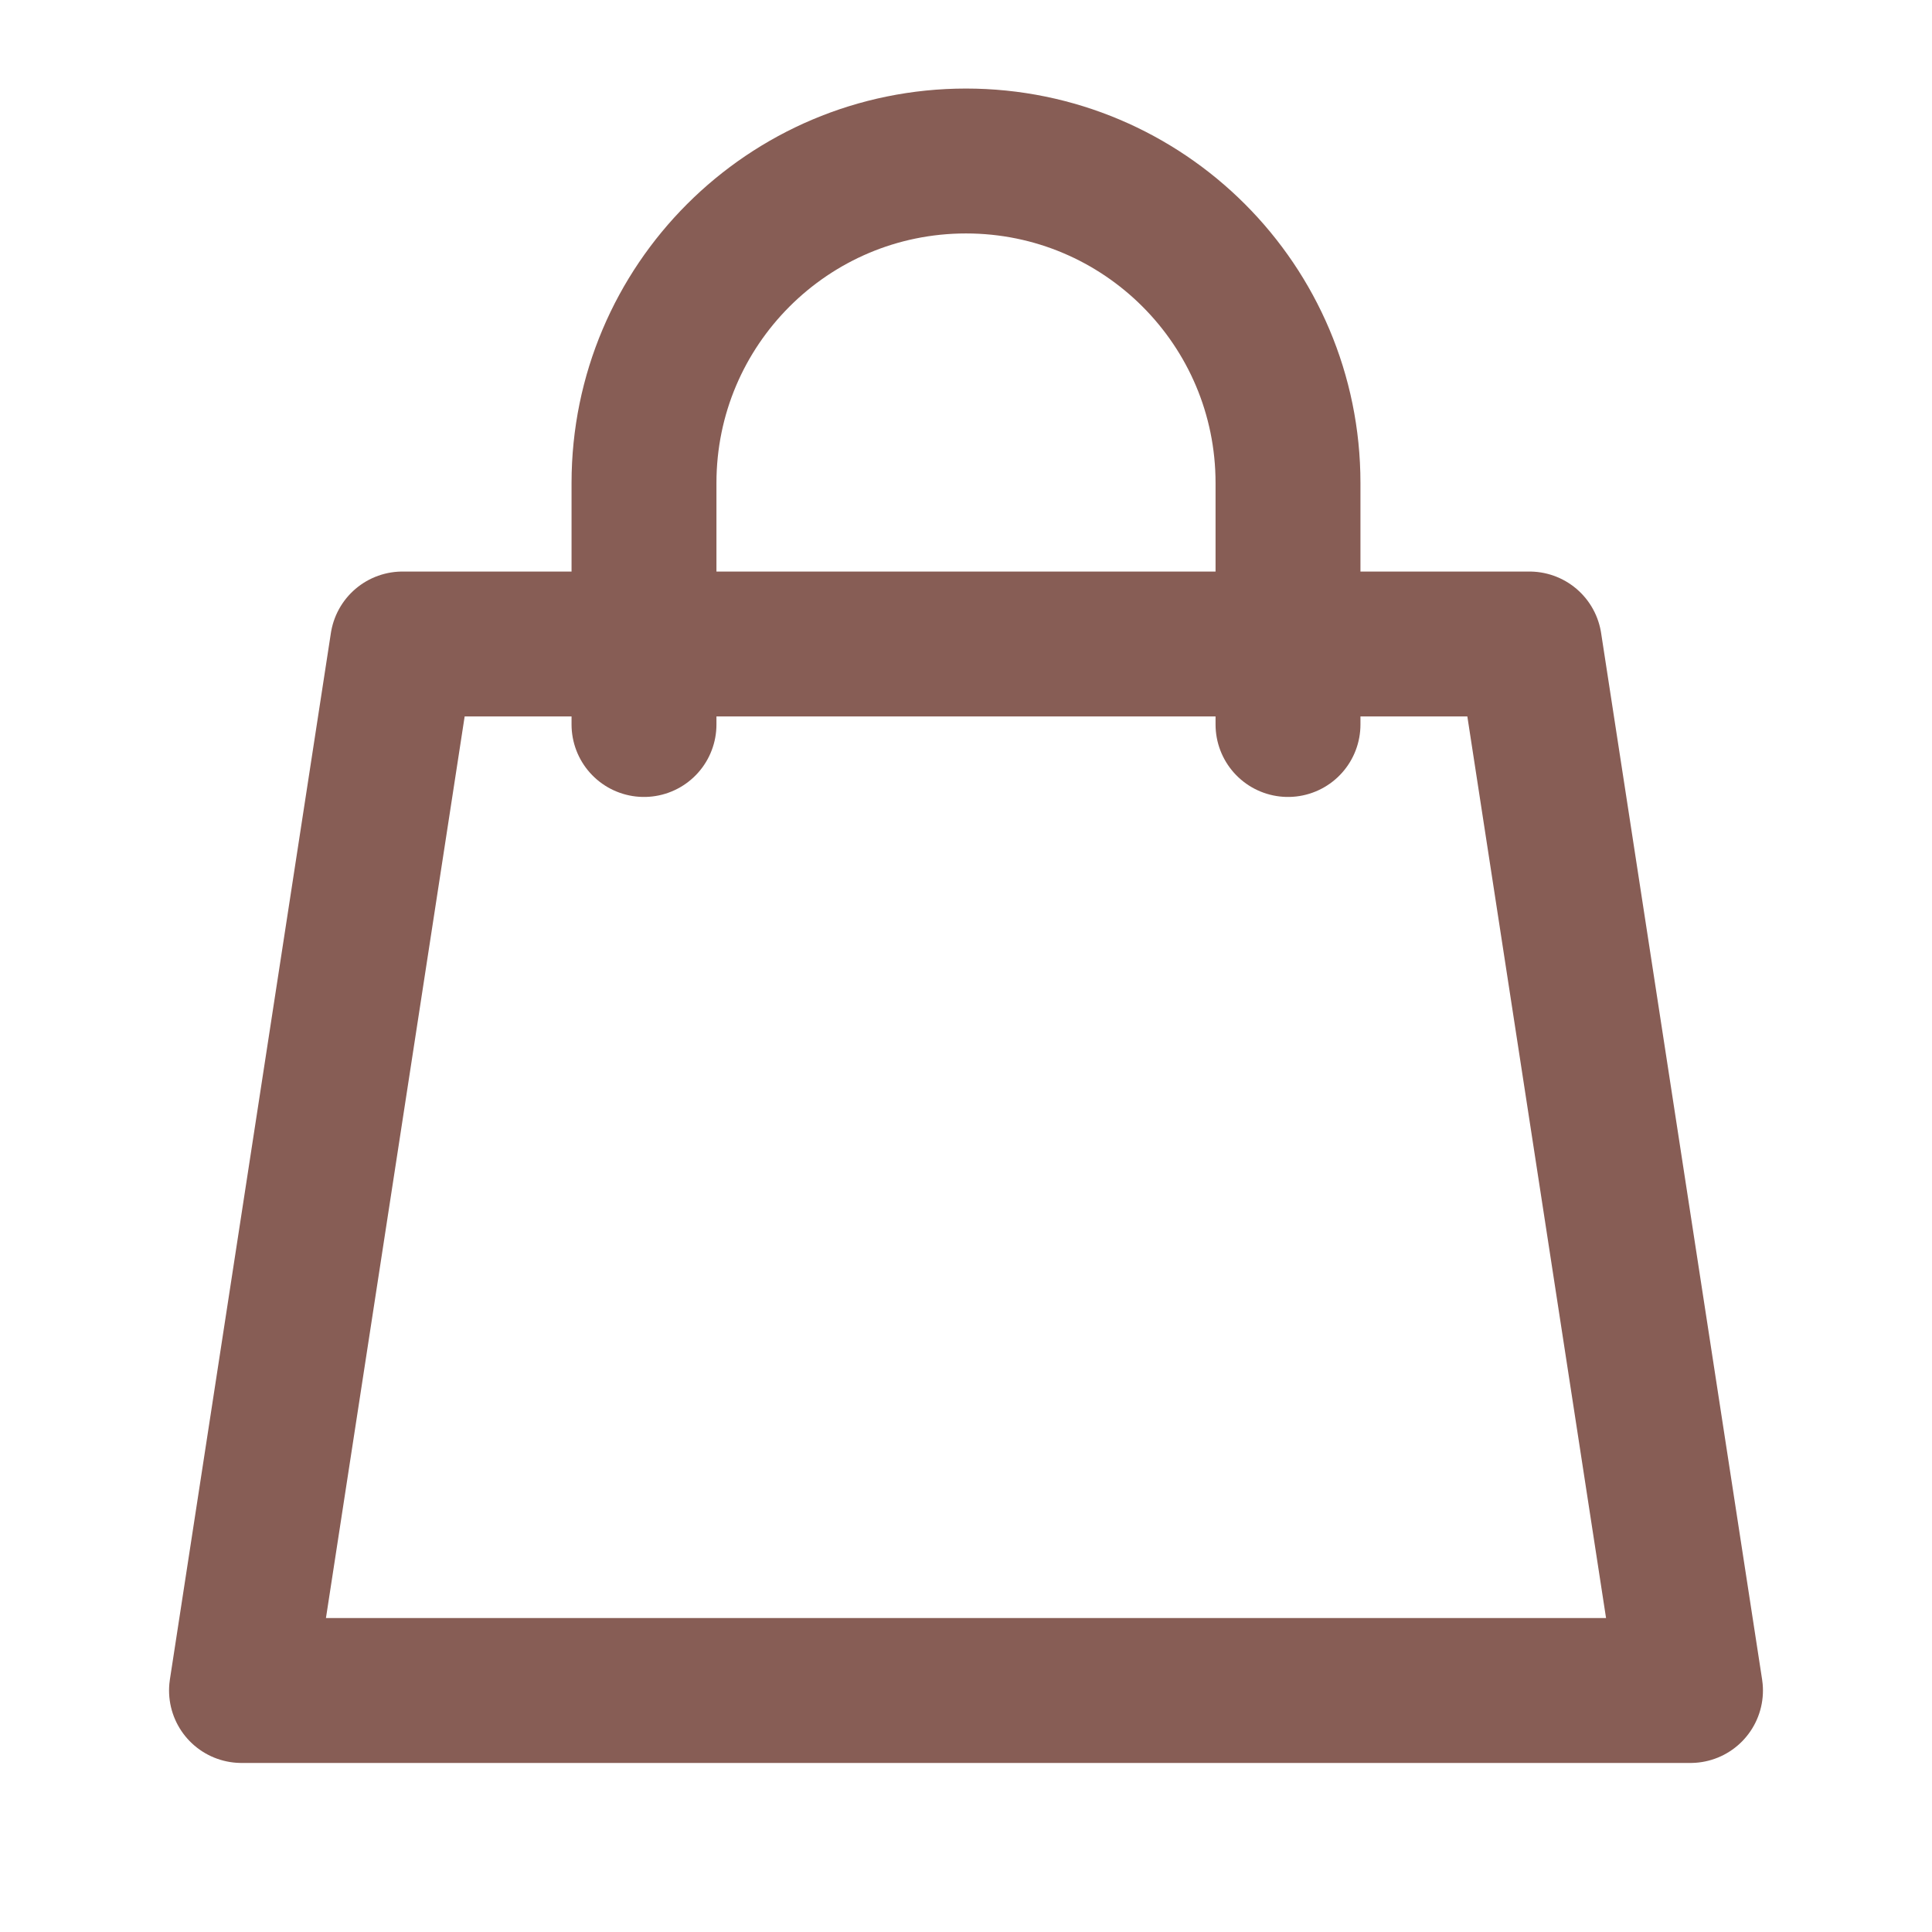
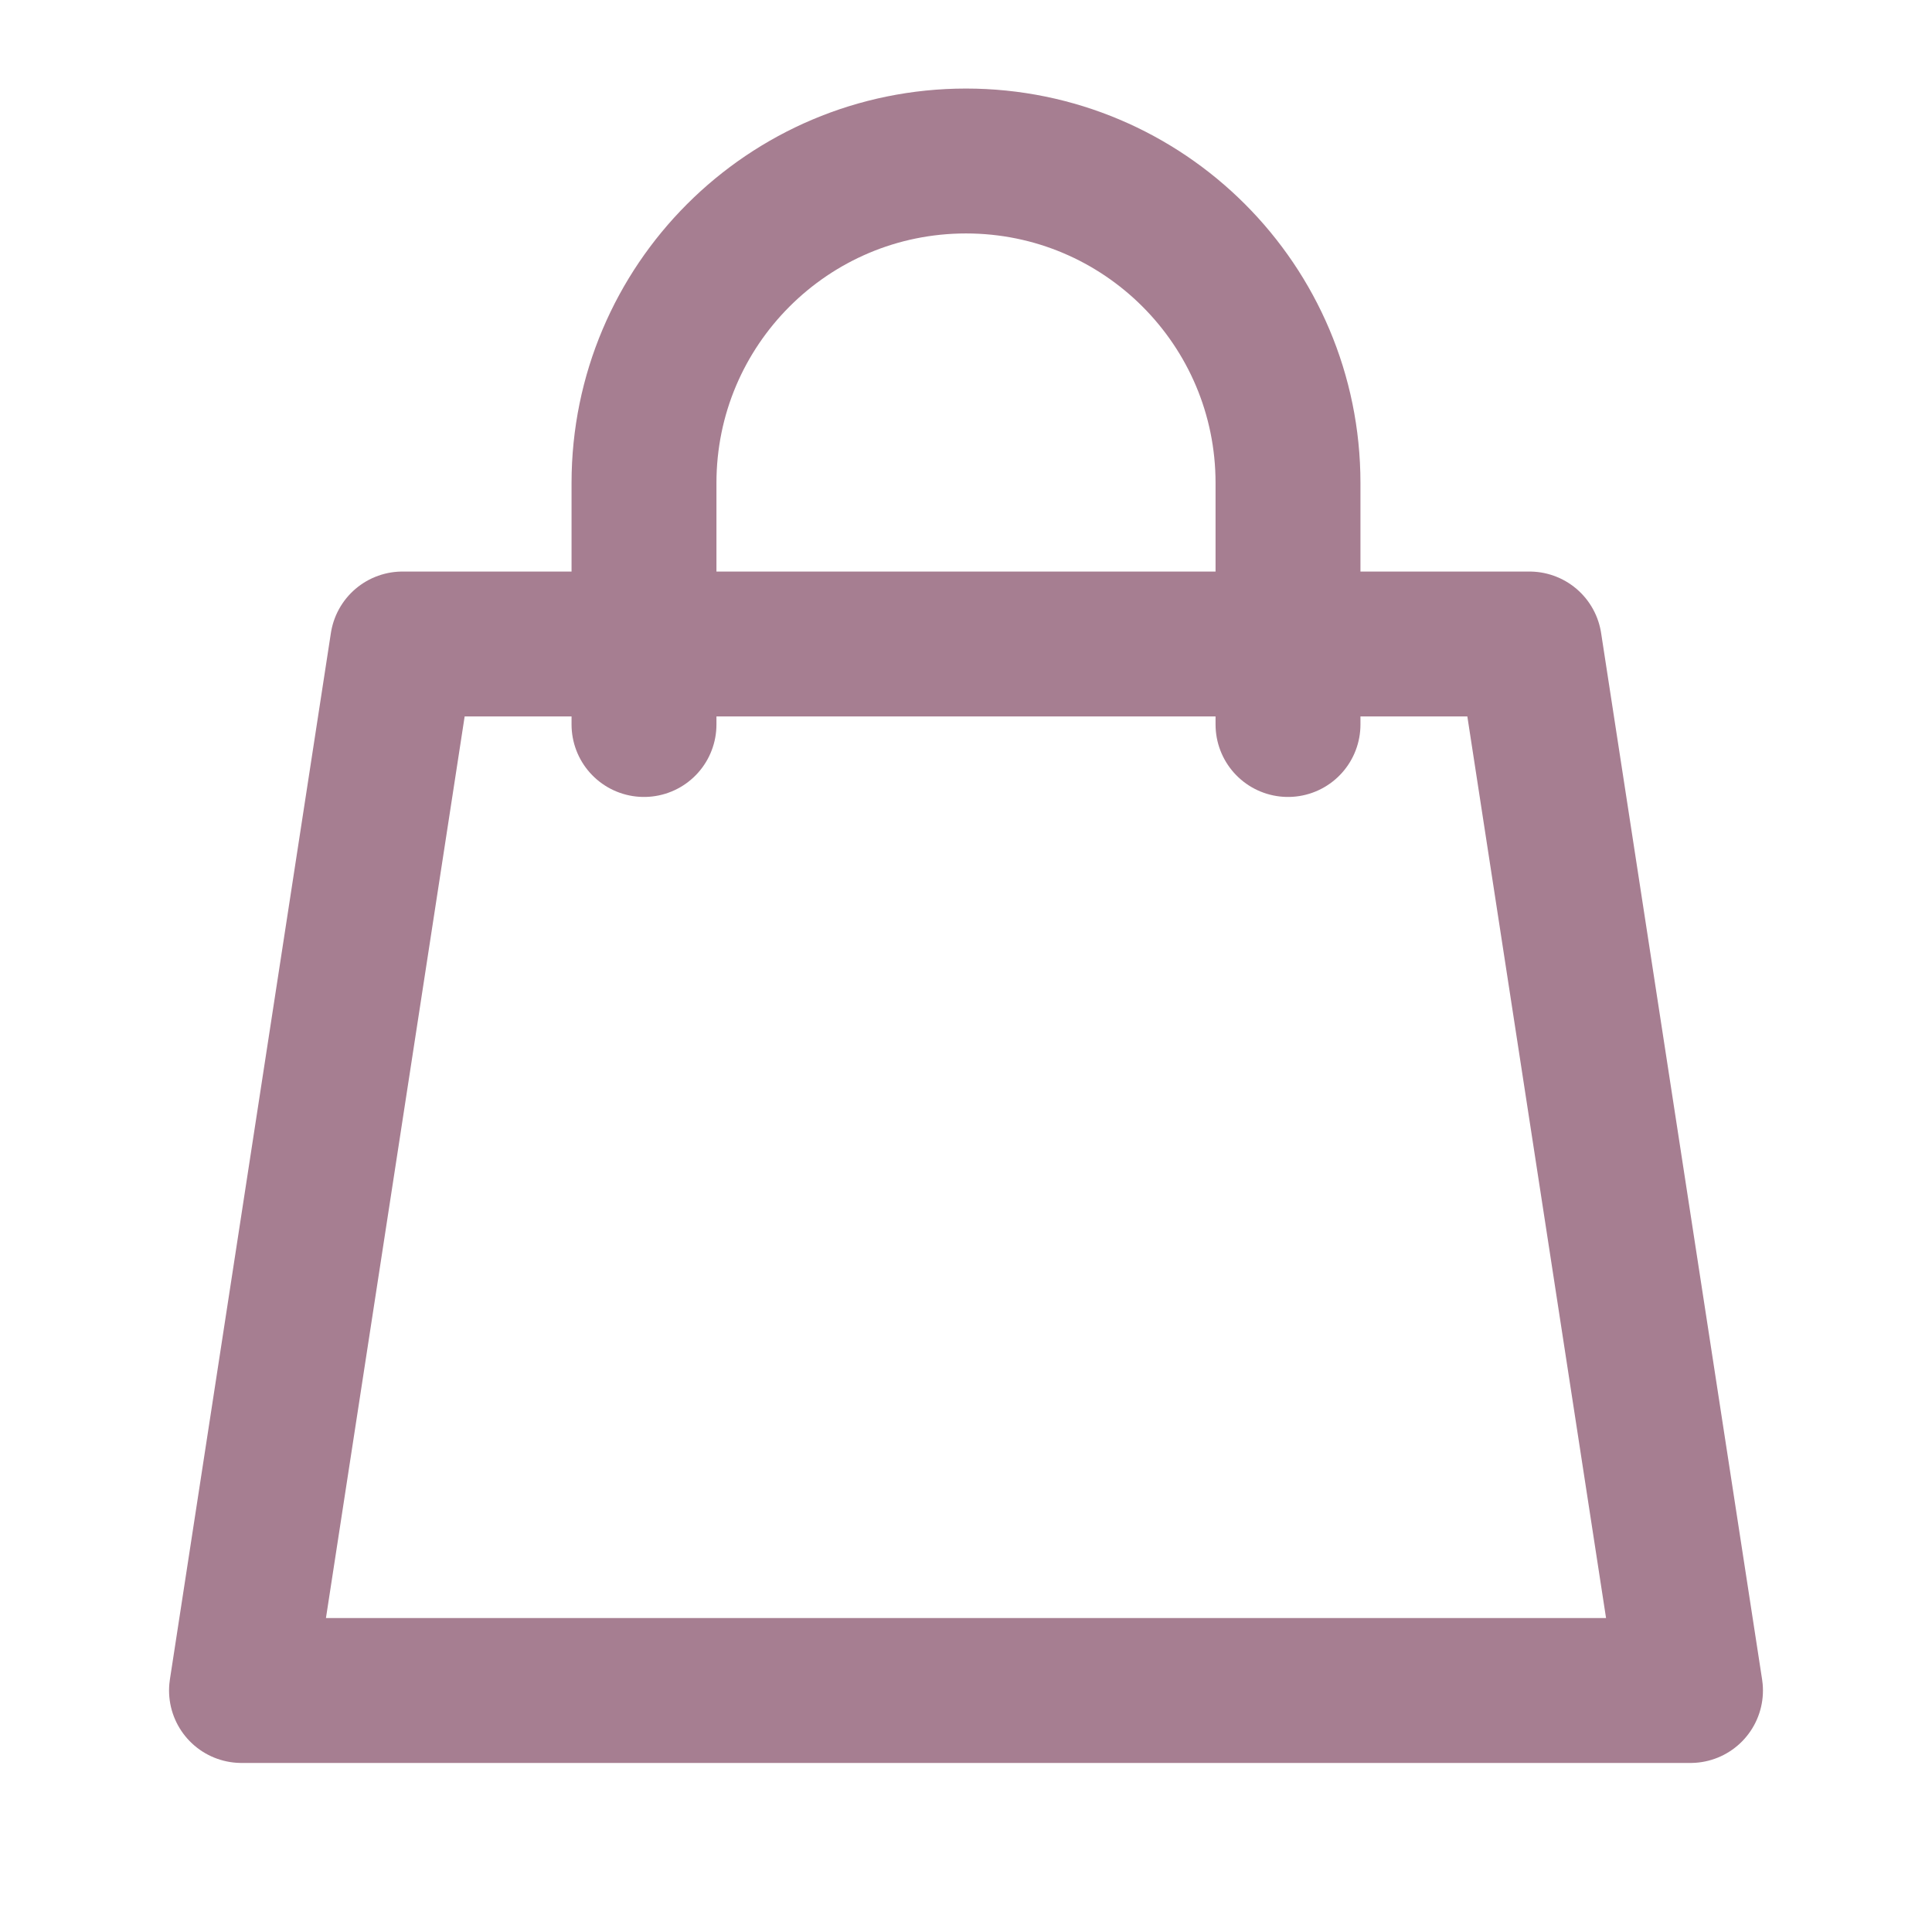
<svg xmlns="http://www.w3.org/2000/svg" width="48" height="48" viewBox="0 0 24 24">
-   <g fill="none" stroke="#875D55" stroke-width="1.8" stroke-linecap="round" stroke-linejoin="round">
+   <g fill="none" stroke="#A67E91" stroke-width="1.8" stroke-linecap="round" stroke-linejoin="round">
    <path d="M5 8h14l2 13H3L5 8zM8 9V6a4 4 0 0 1 8 0v3" />
  </g>
</svg>
